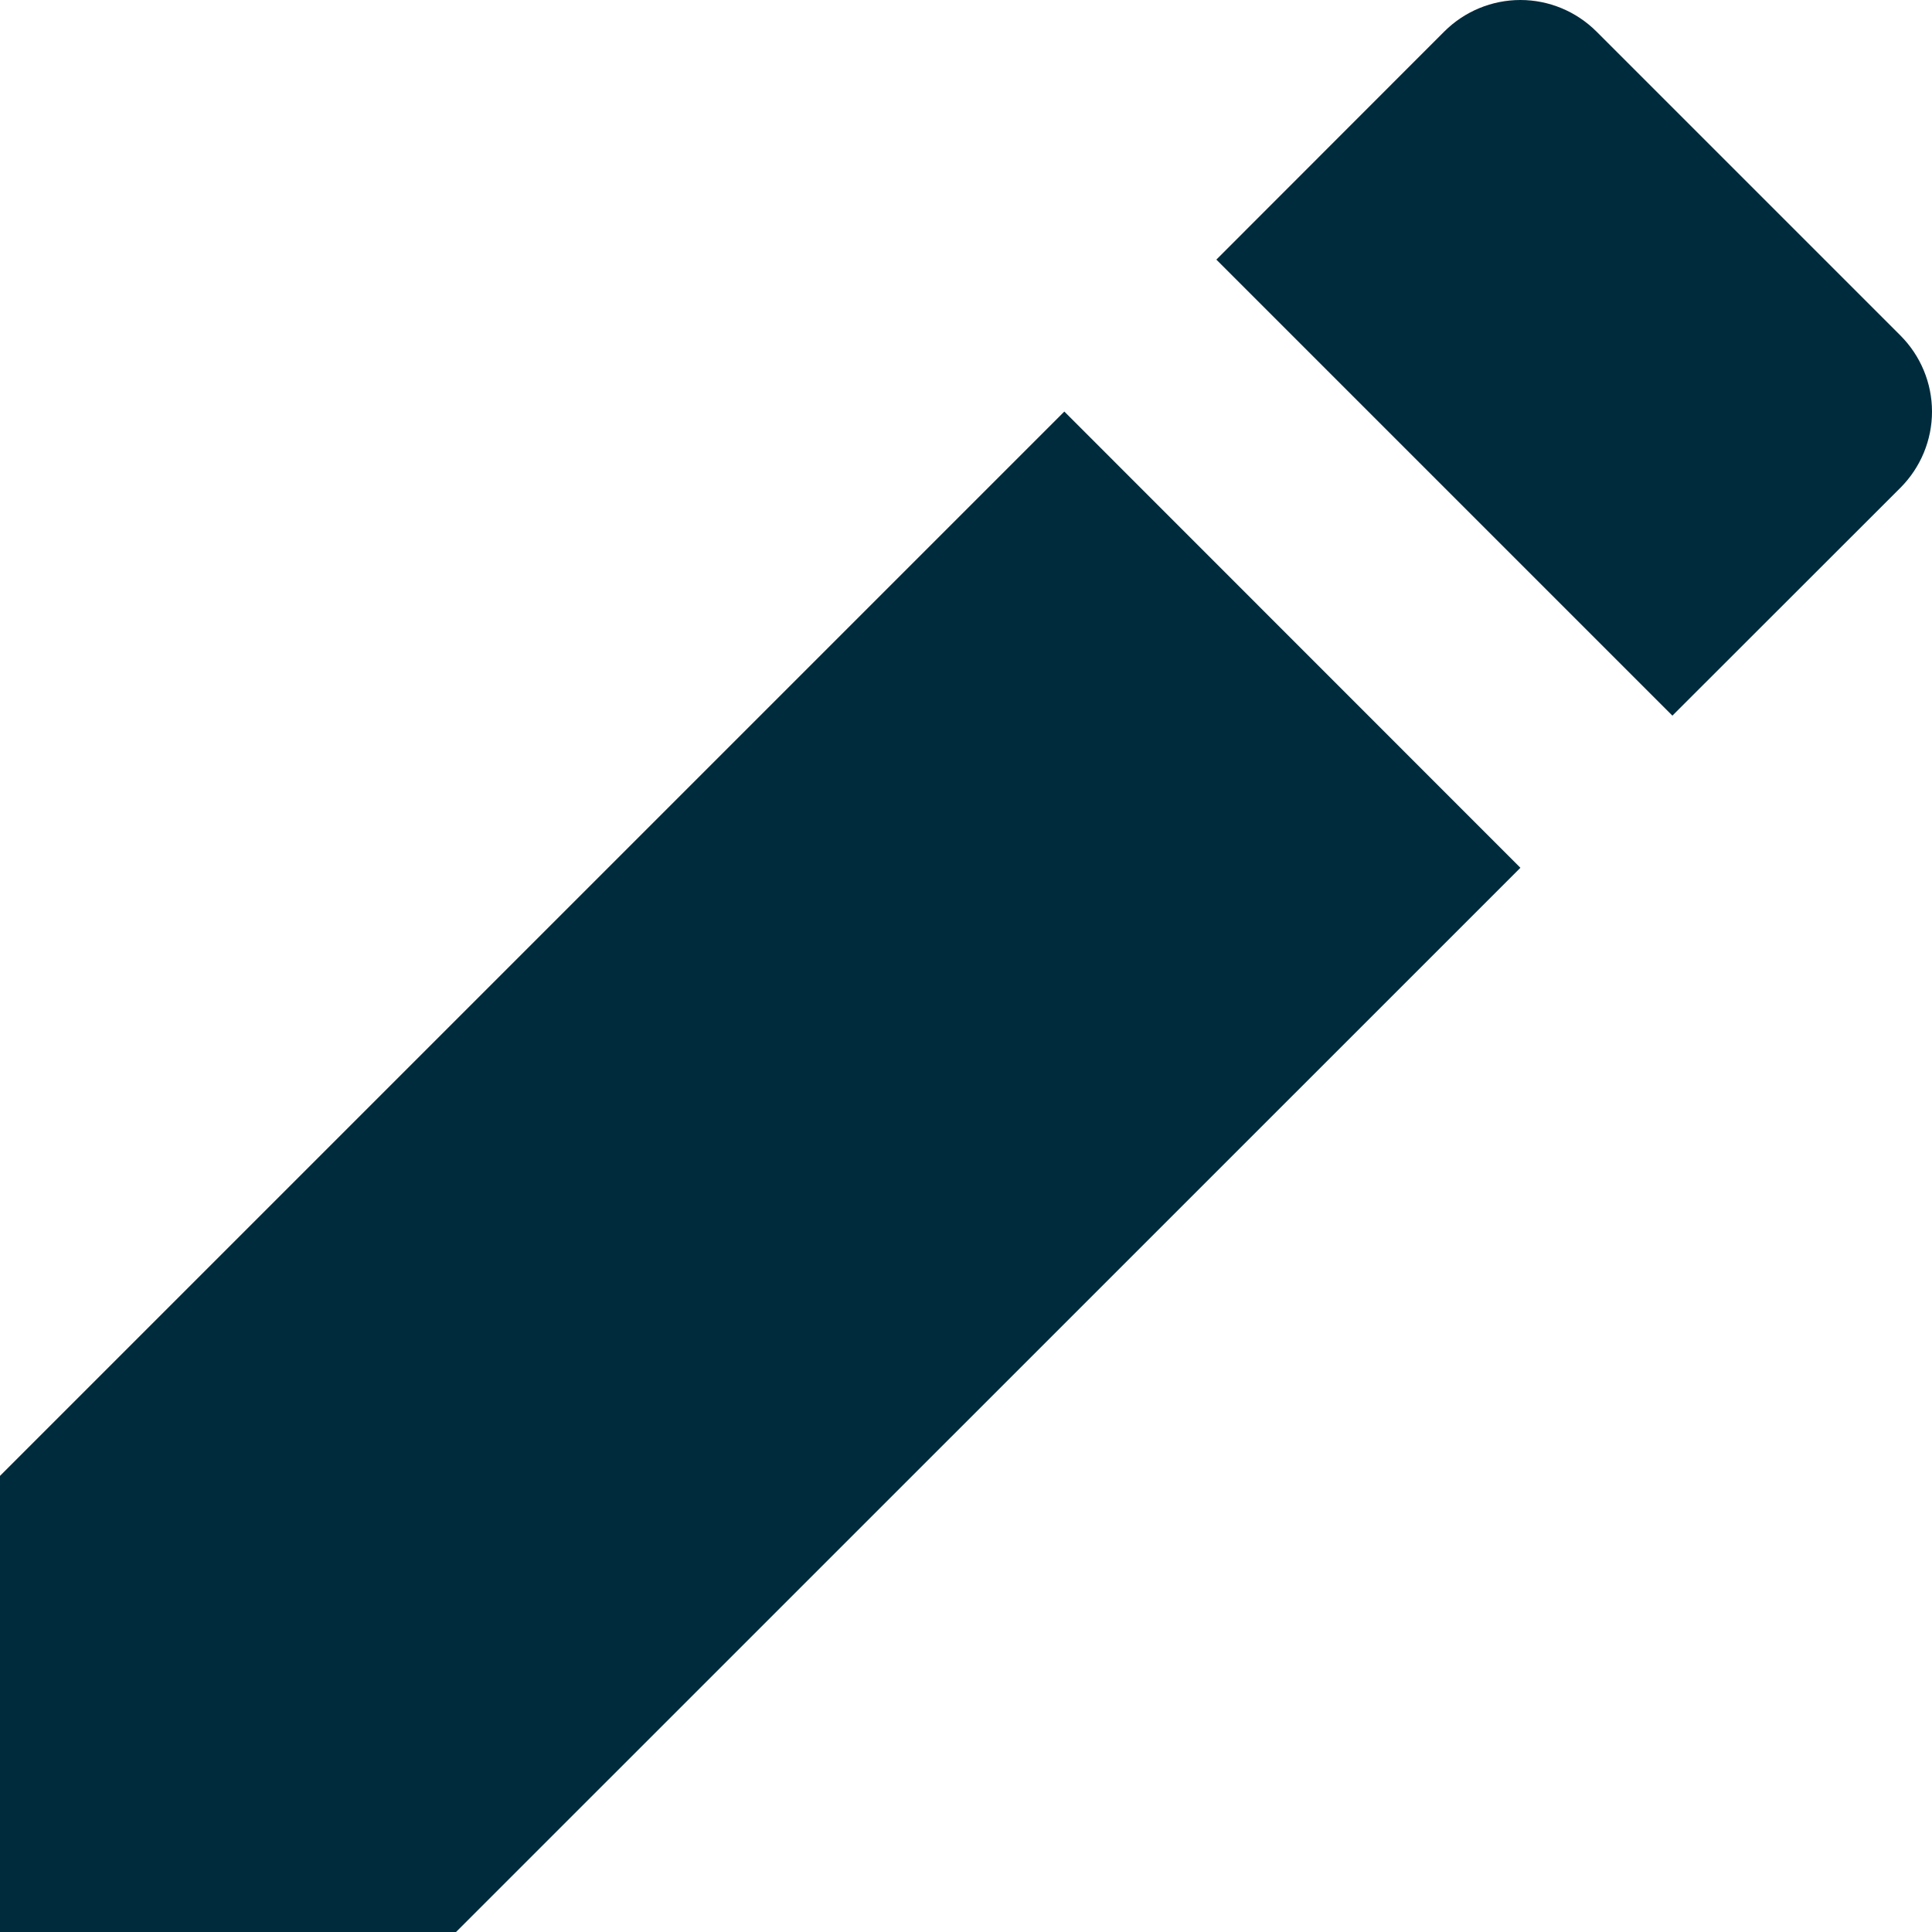
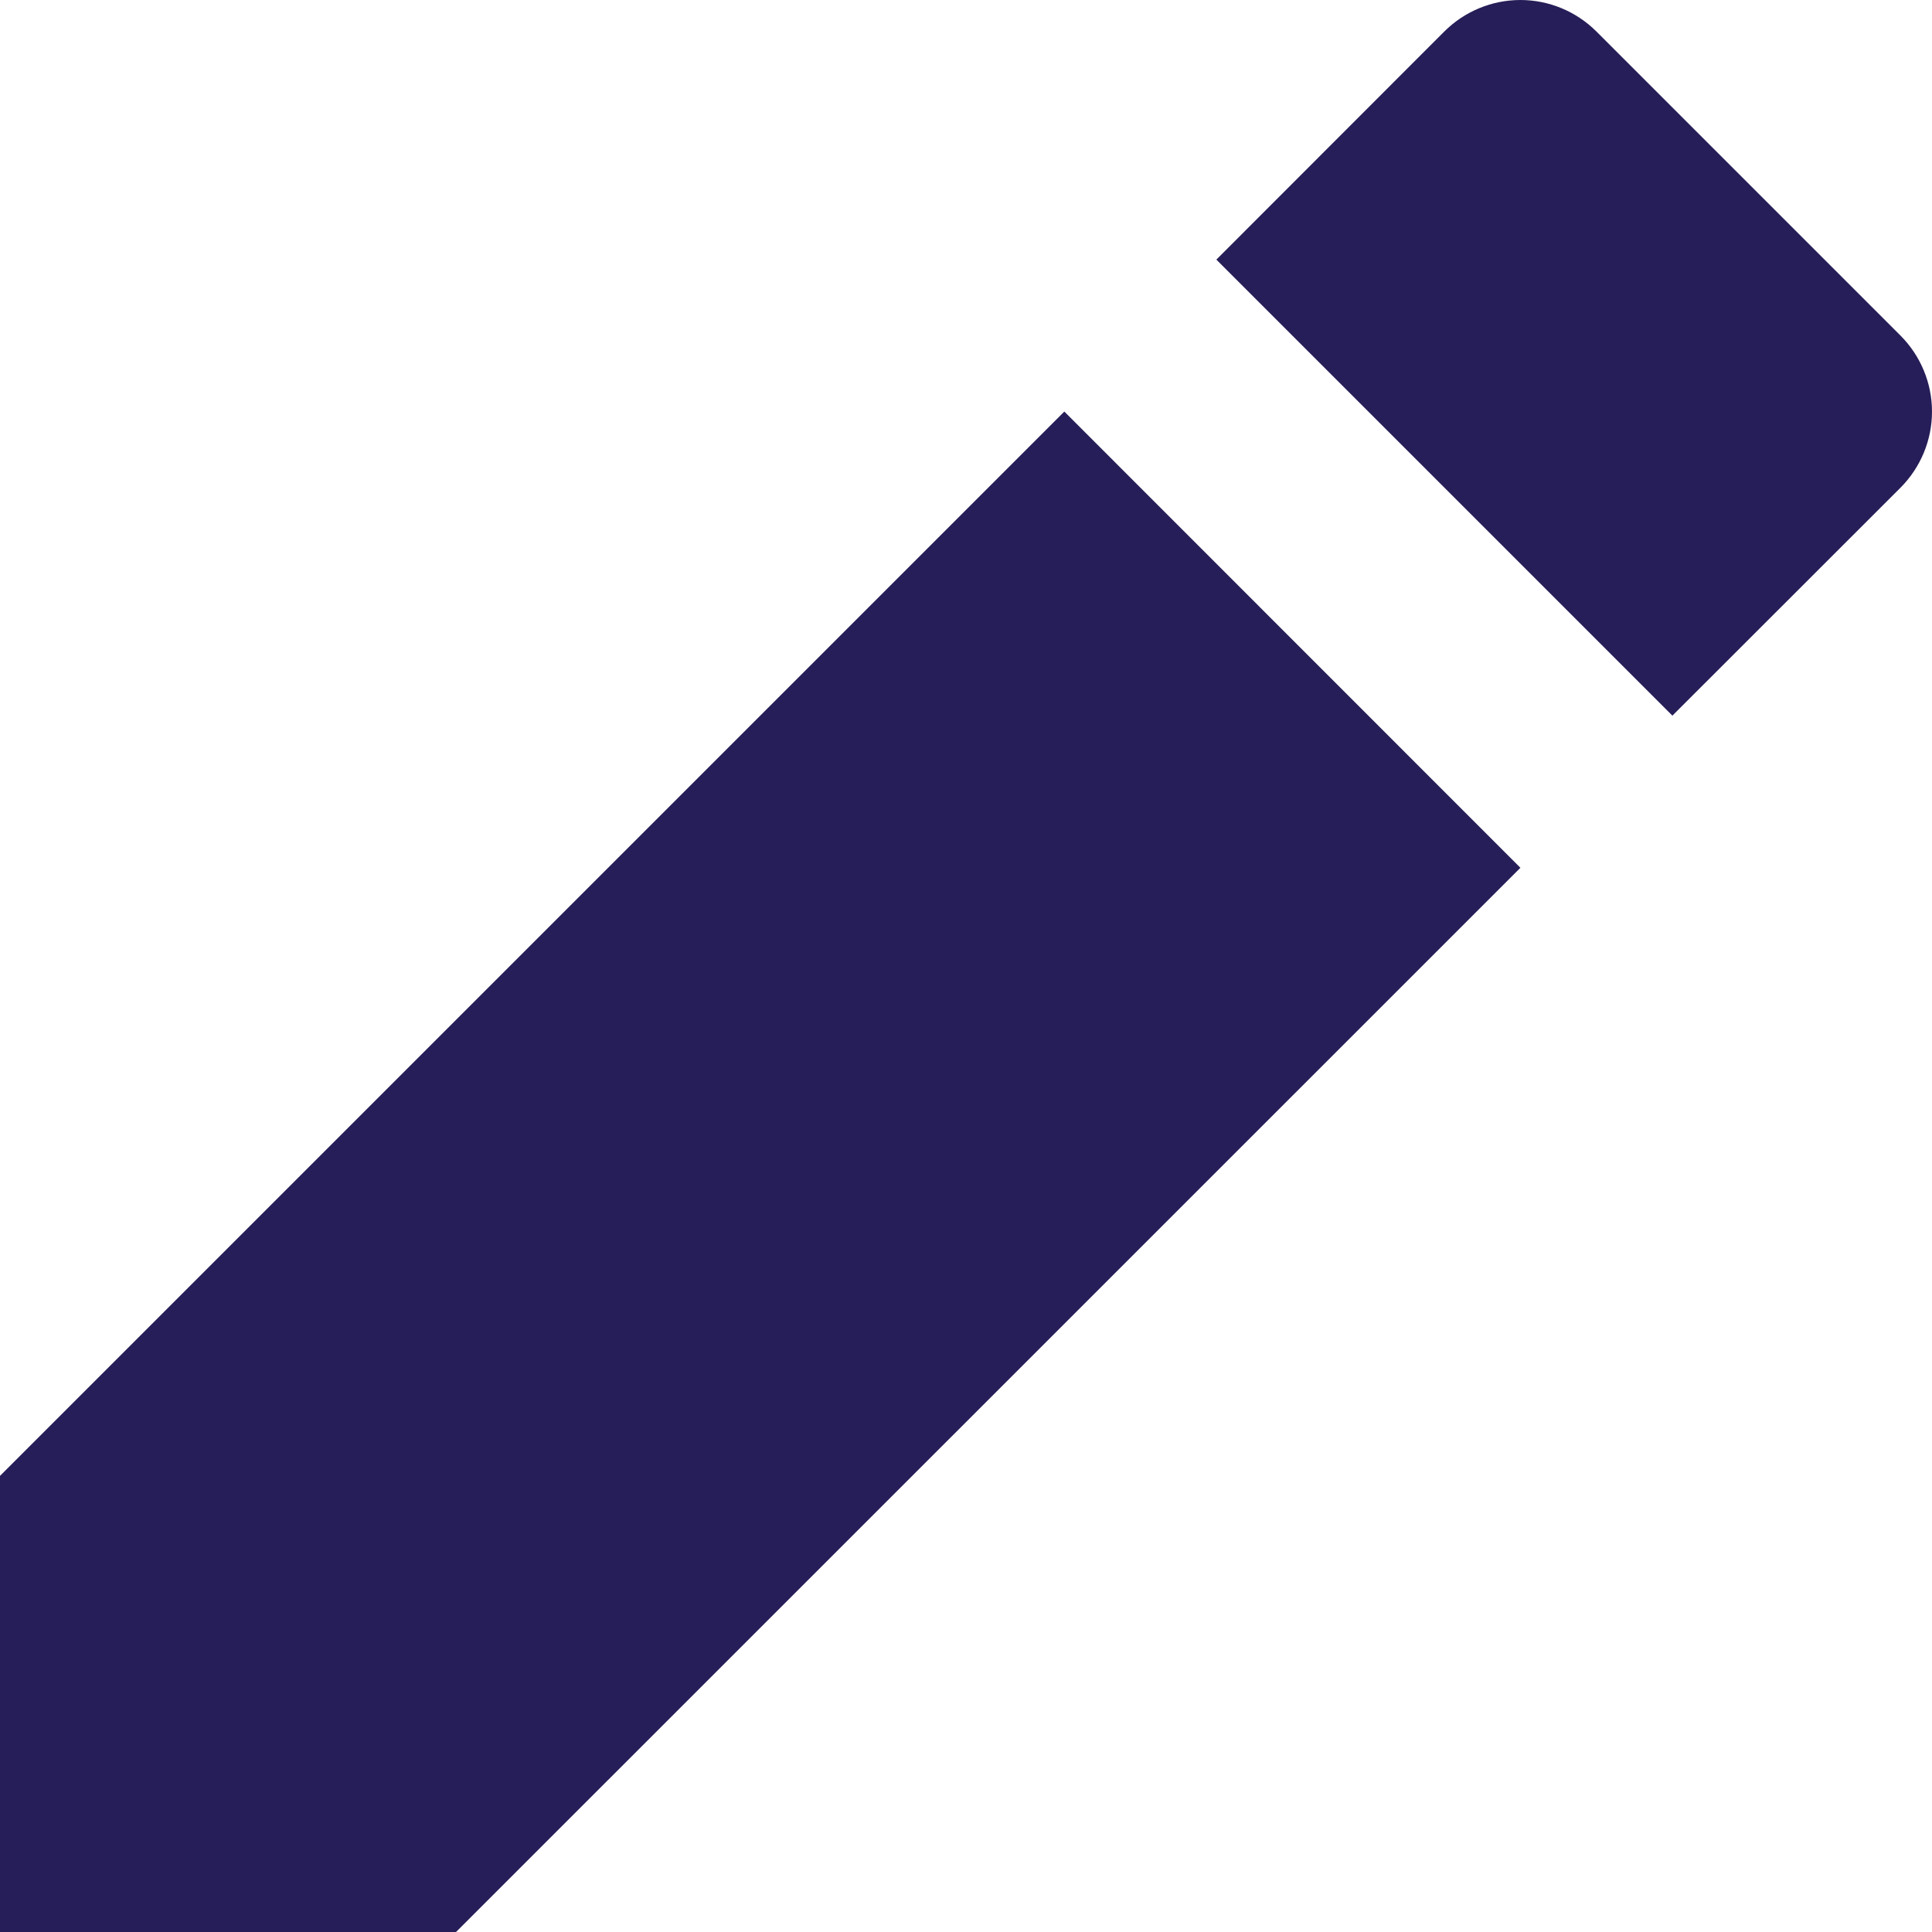
<svg xmlns="http://www.w3.org/2000/svg" width="24" height="24" viewBox="0 0 24 24" fill="none">
-   <path d="M13.222 5.113L18.887 10.78L5.665 24H0V18.334L13.222 5.112V5.113ZM15.11 3.225L17.942 0.391C18.193 0.141 18.532 0 18.887 0C19.241 0 19.58 0.141 19.831 0.391L23.609 4.169C23.859 4.42 24 4.759 24 5.113C24 5.467 23.859 5.807 23.609 6.058L20.775 8.89L15.11 3.225Z" fill="#002B3C" />
+   <path d="M13.222 5.113L18.887 10.78L5.665 24H0V18.334L13.222 5.112V5.113ZM15.11 3.225L17.942 0.391C18.193 0.141 18.532 0 18.887 0C19.241 0 19.58 0.141 19.831 0.391L23.609 4.169C23.859 4.42 24 4.759 24 5.113C24 5.467 23.859 5.807 23.609 6.058L20.775 8.89L15.11 3.225Z" fill="#261E58" />
</svg>
